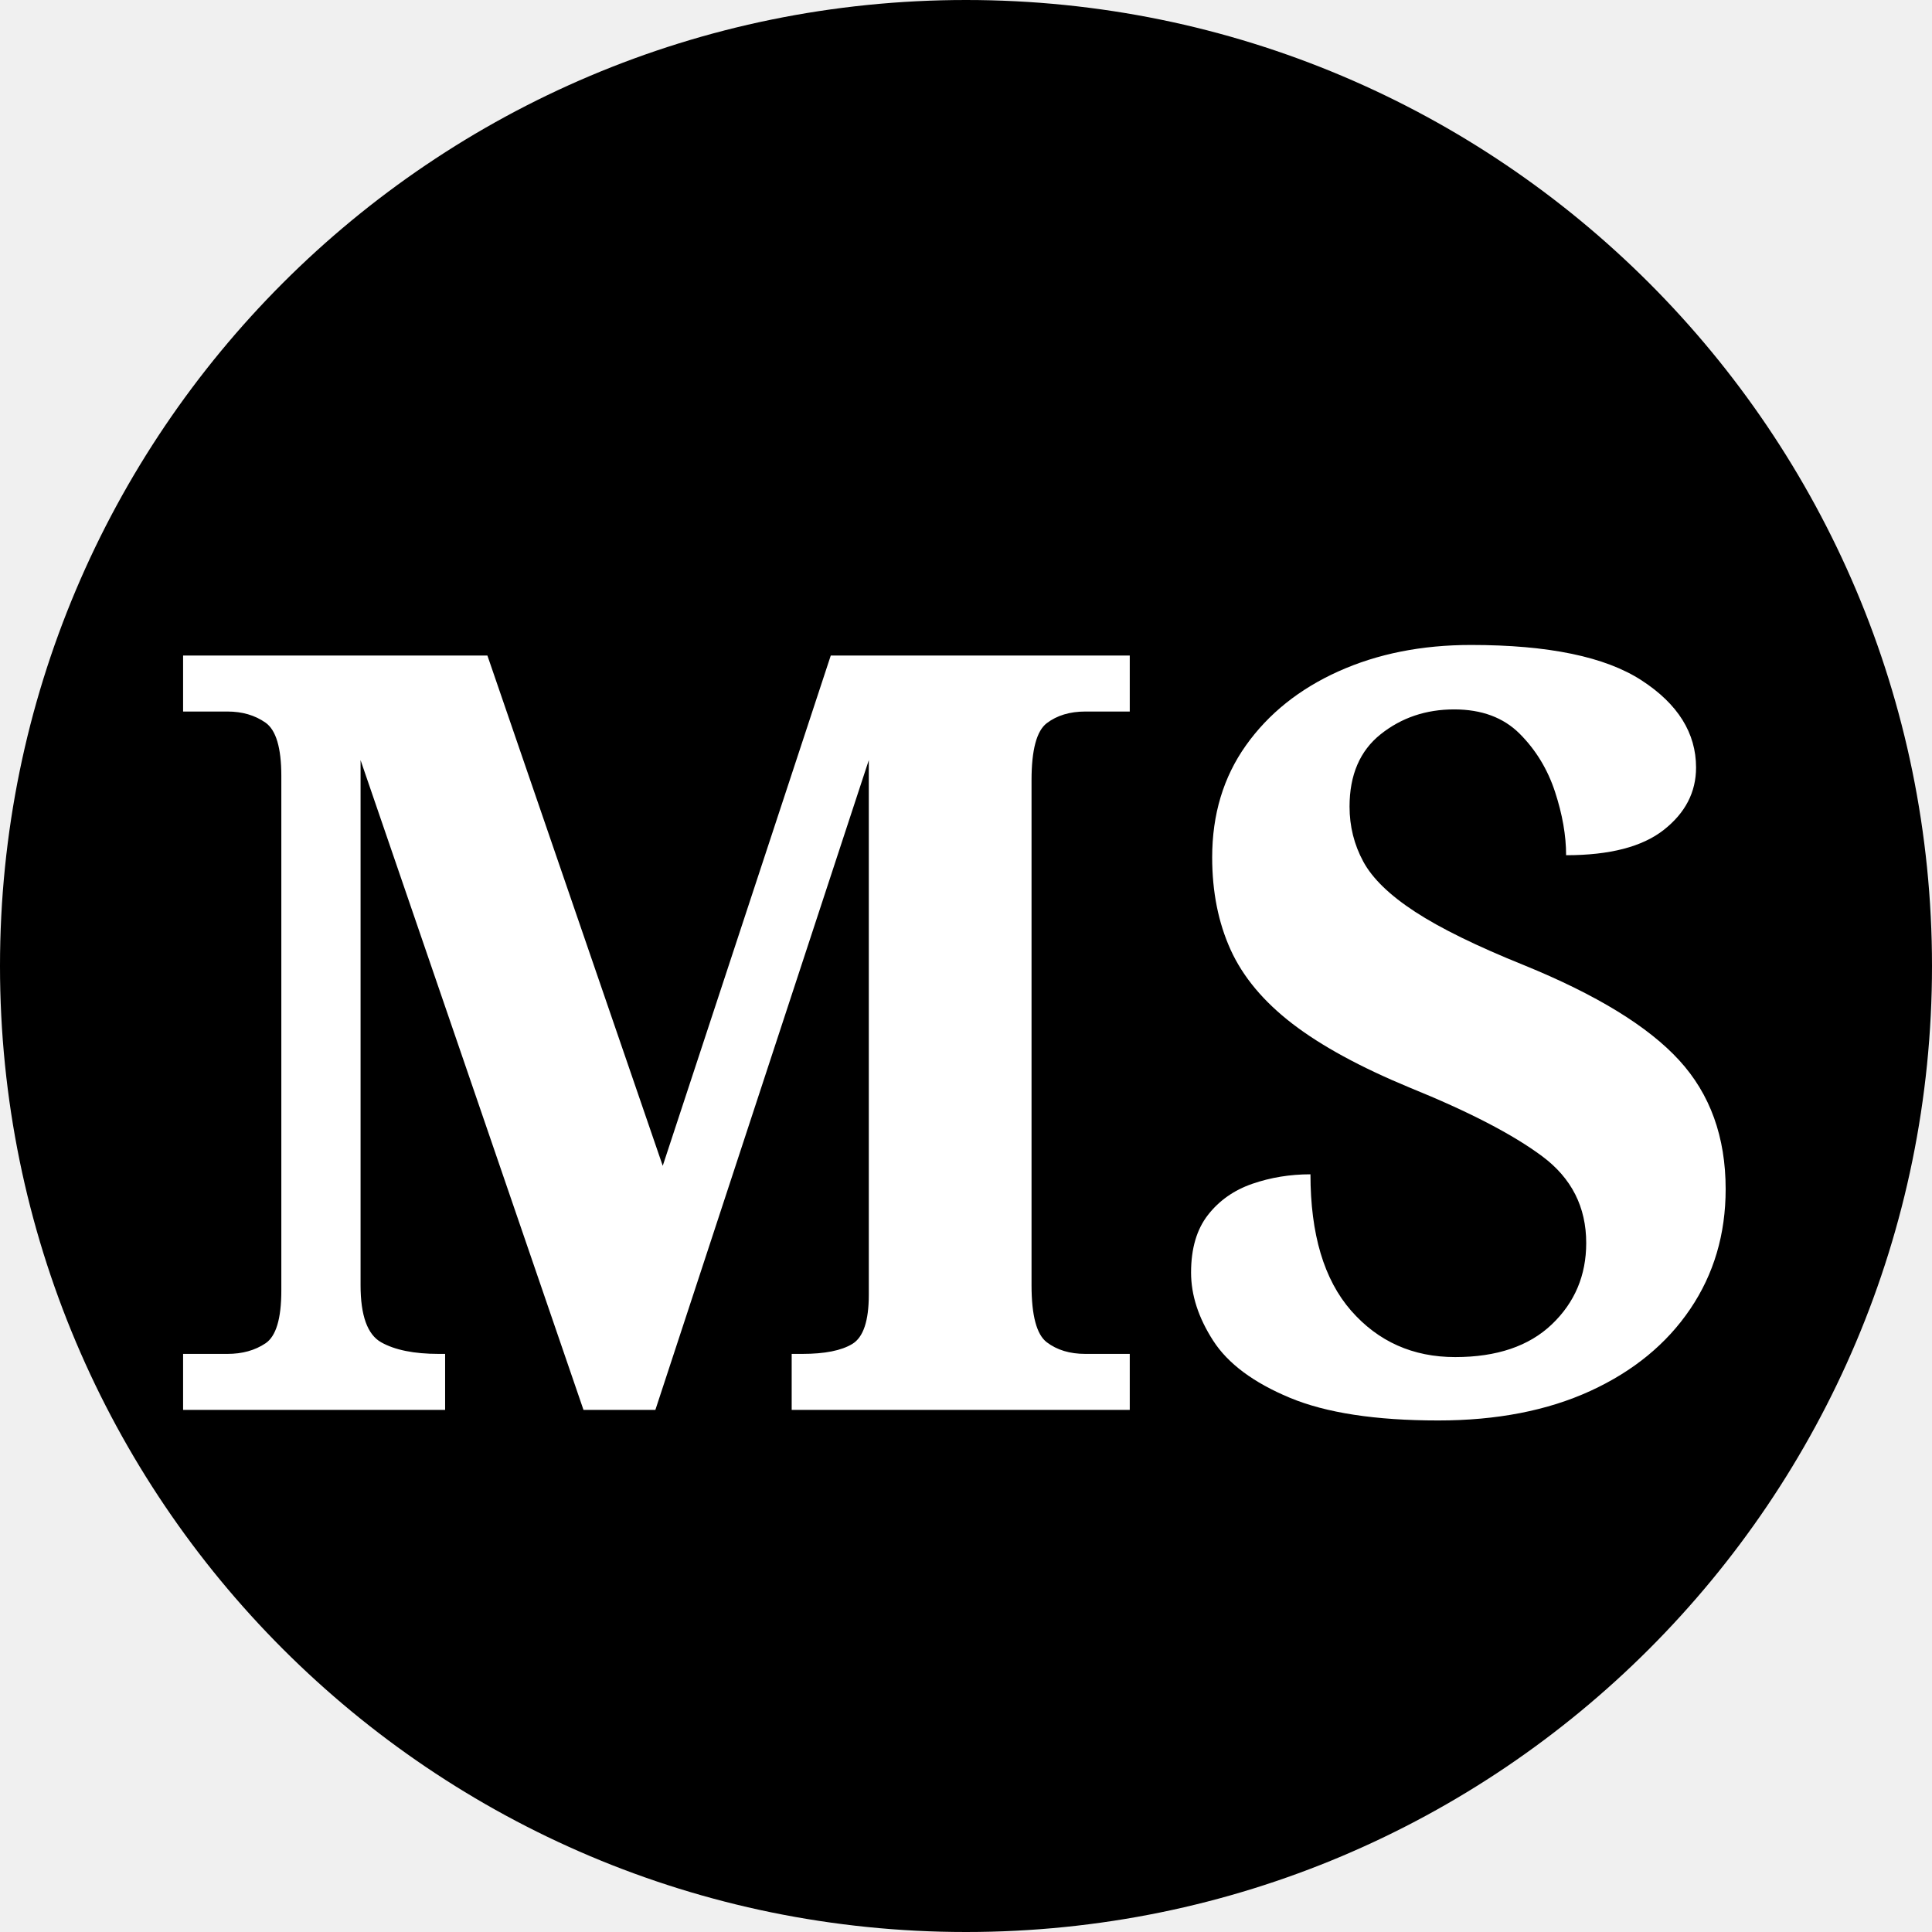
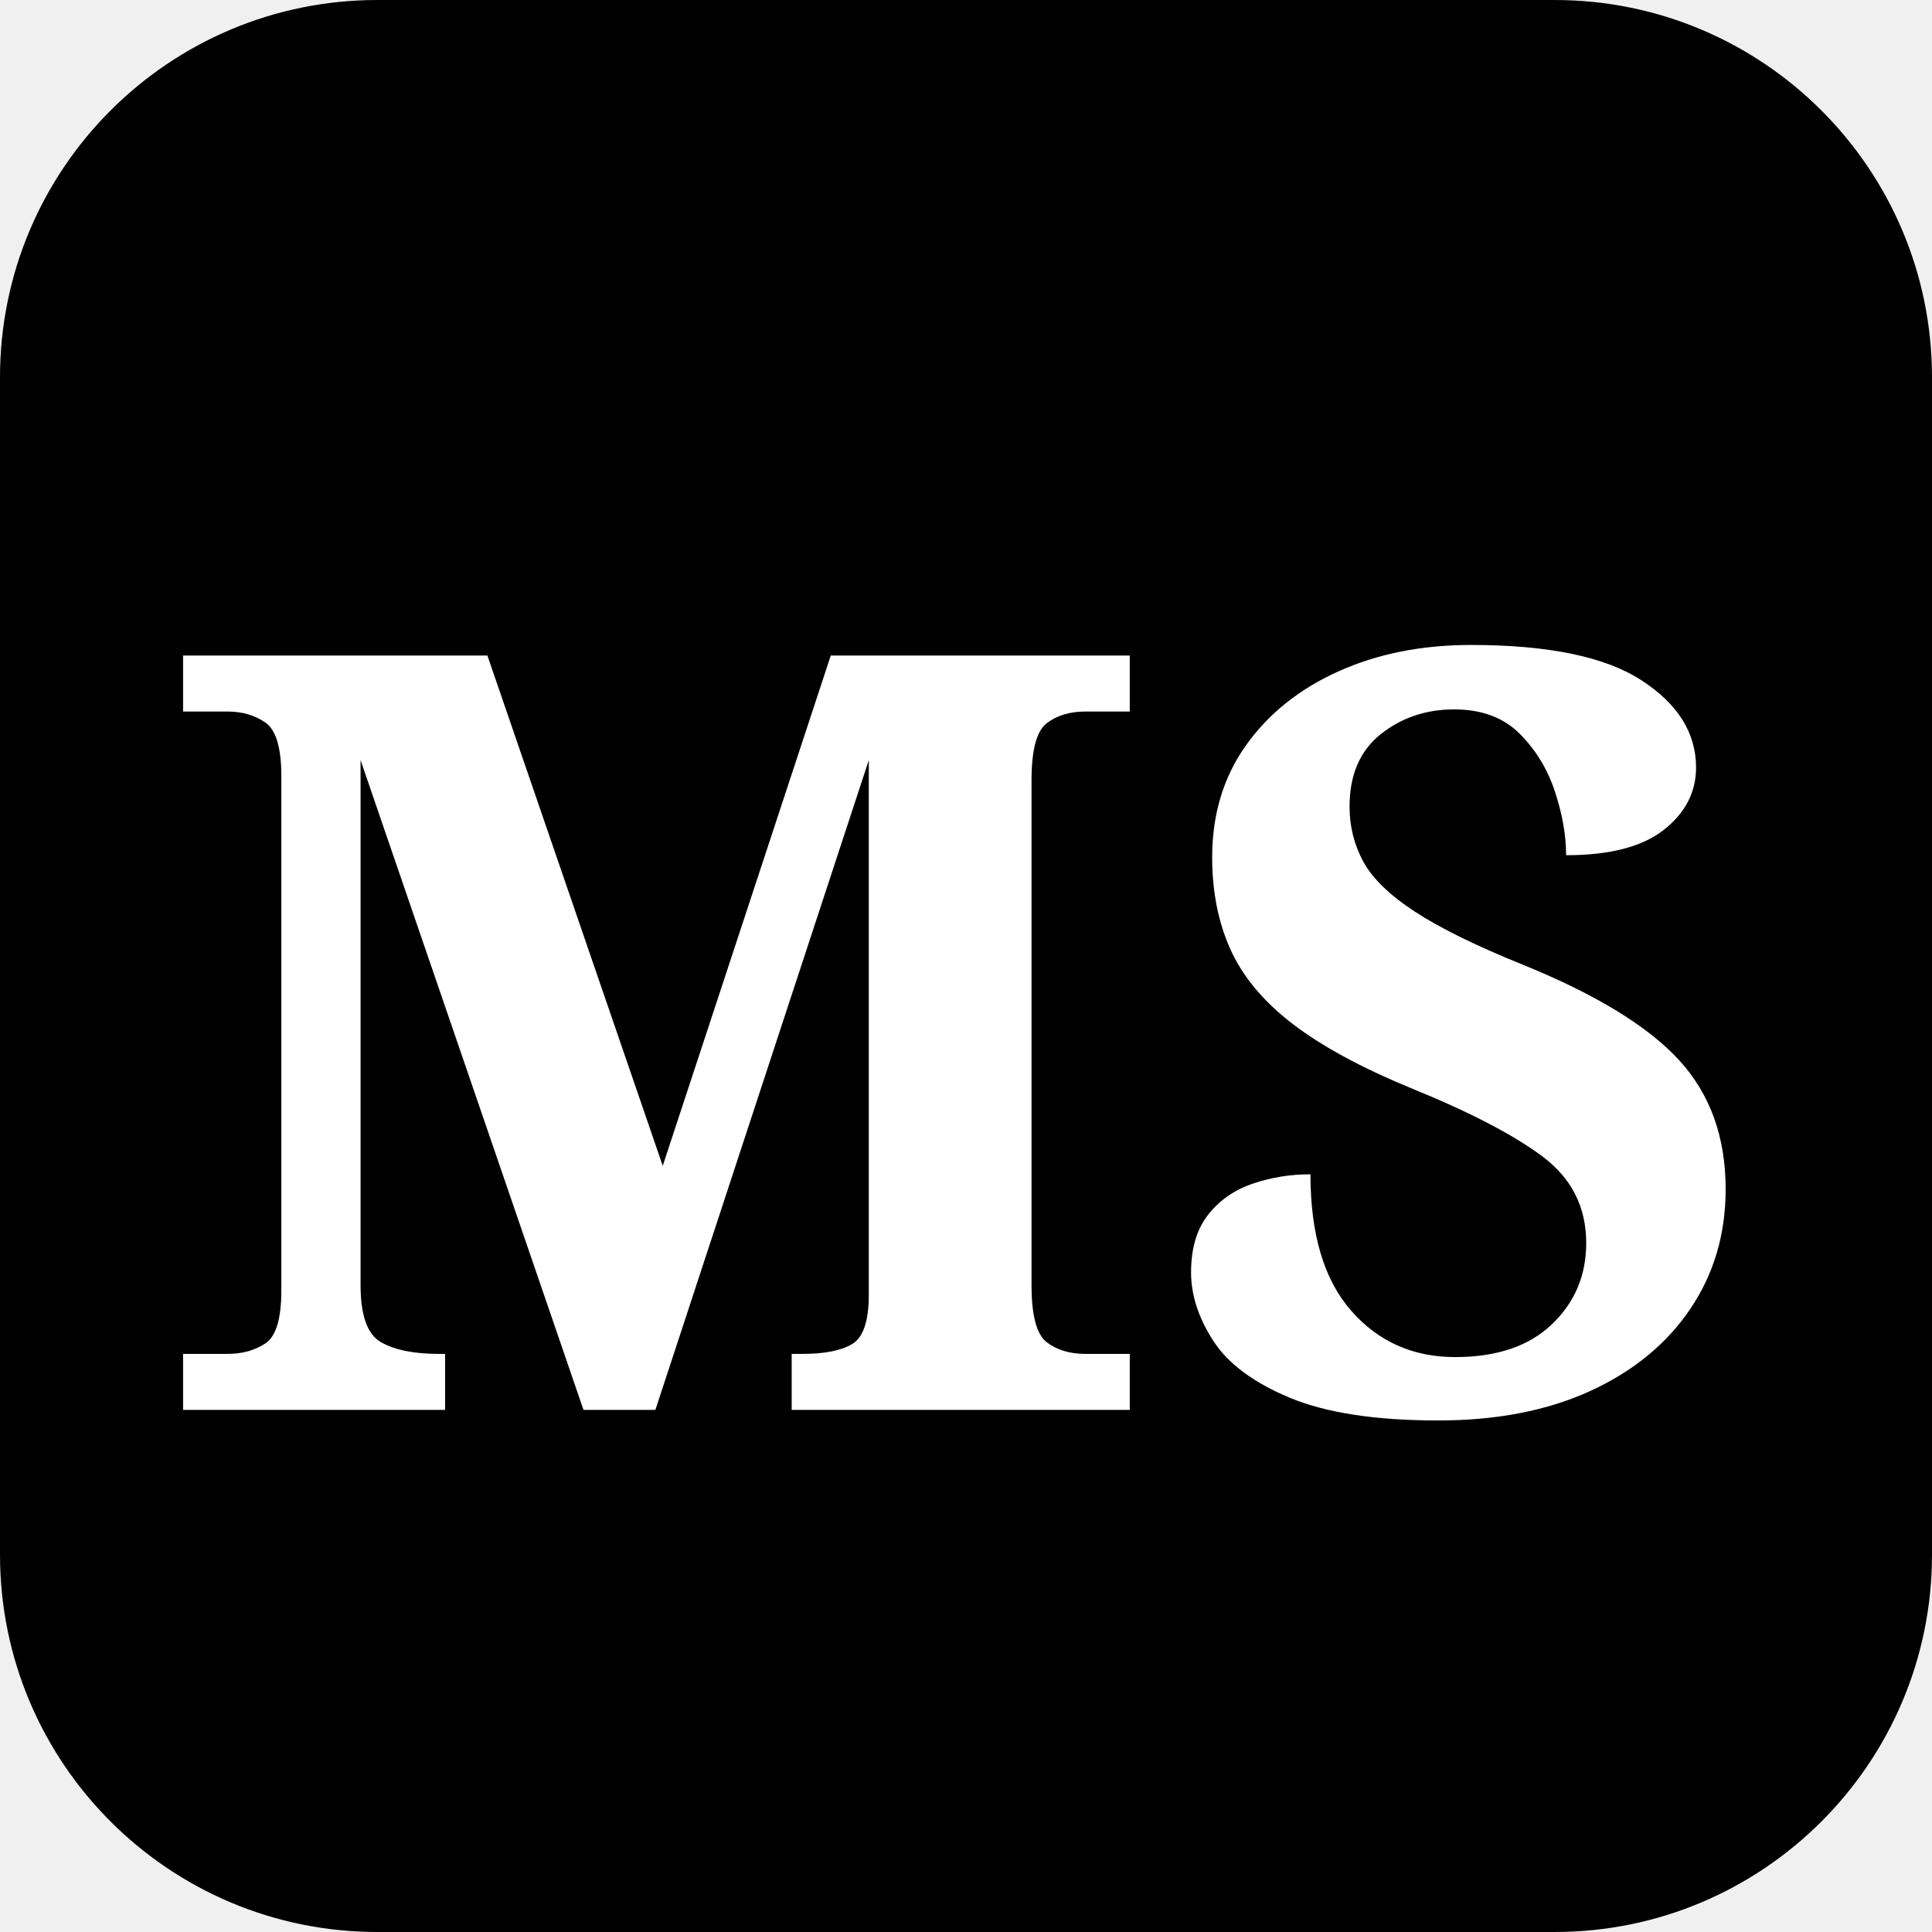
<svg xmlns="http://www.w3.org/2000/svg" width="512" height="512" viewBox="0 0 512 512" fill="none">
-   <circle cx="256" cy="256" r="256" fill="#000000" />
+   <rect width="512" height="512" rx="100" fill="#000000" />
  <text x="50%" y="54%" dominant-baseline="middle" text-anchor="middle" fill="white" font-size="280" font-family="serif" font-weight="bold">MS</text>
</svg>
